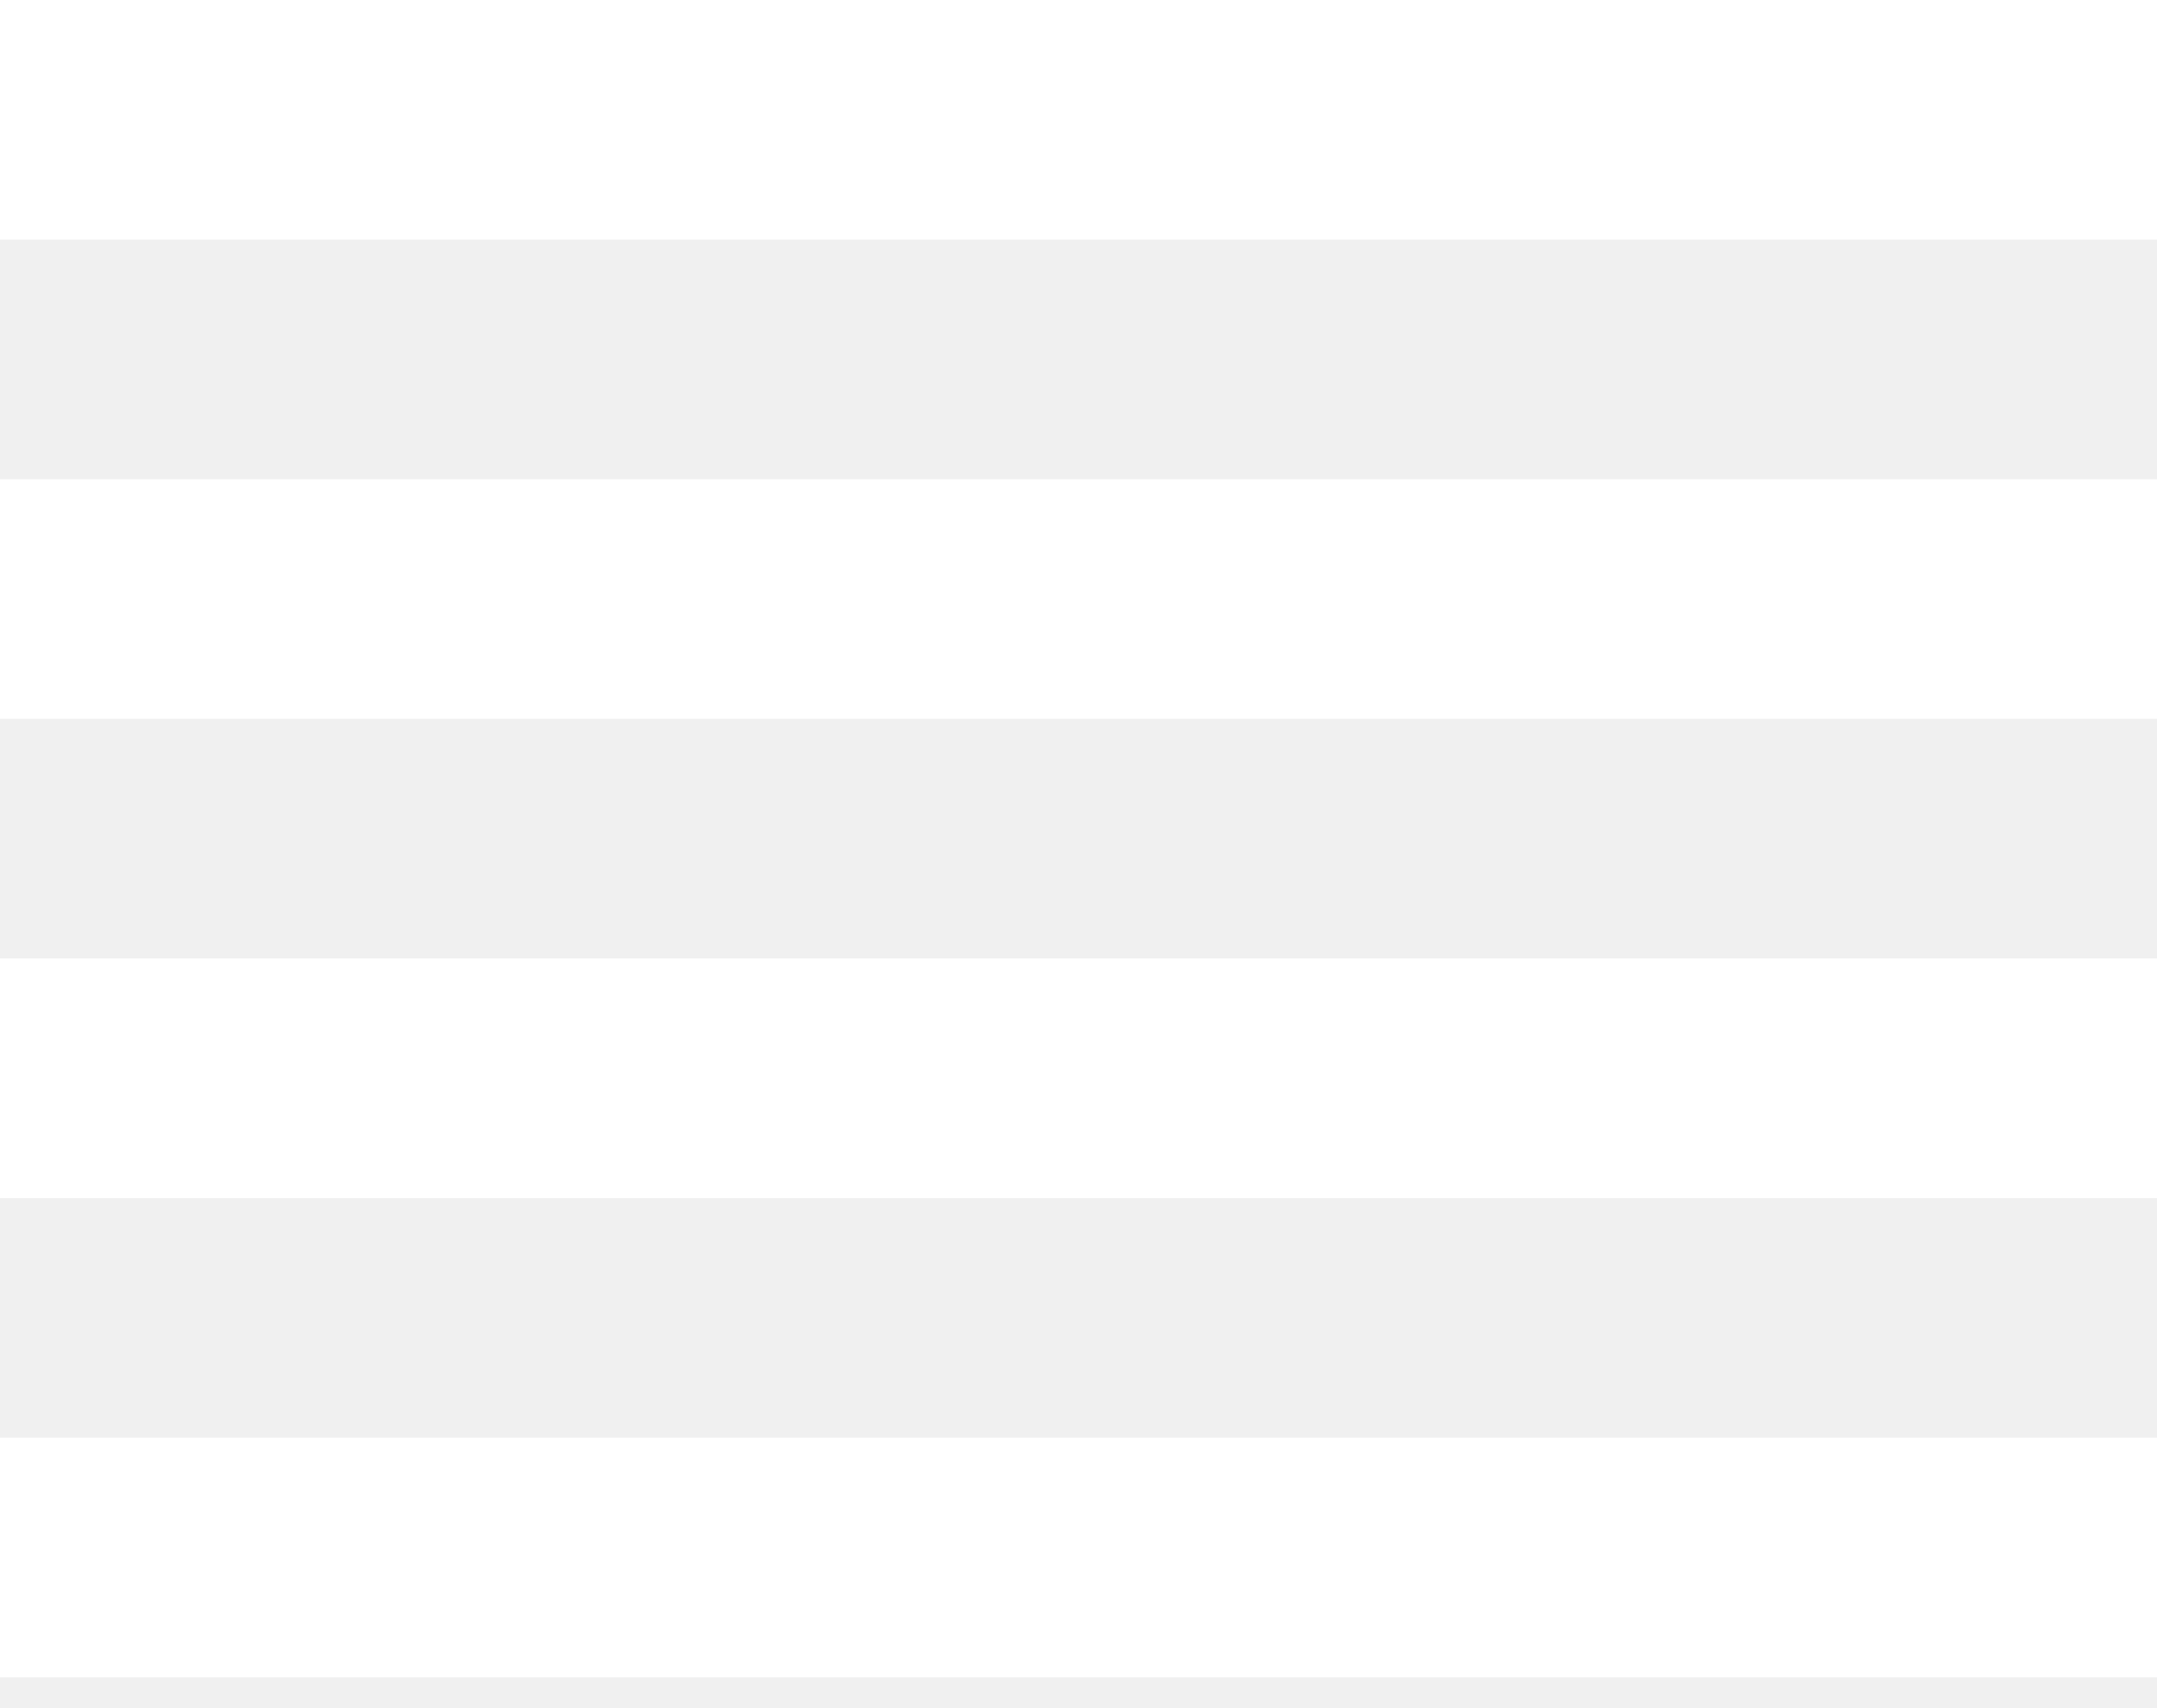
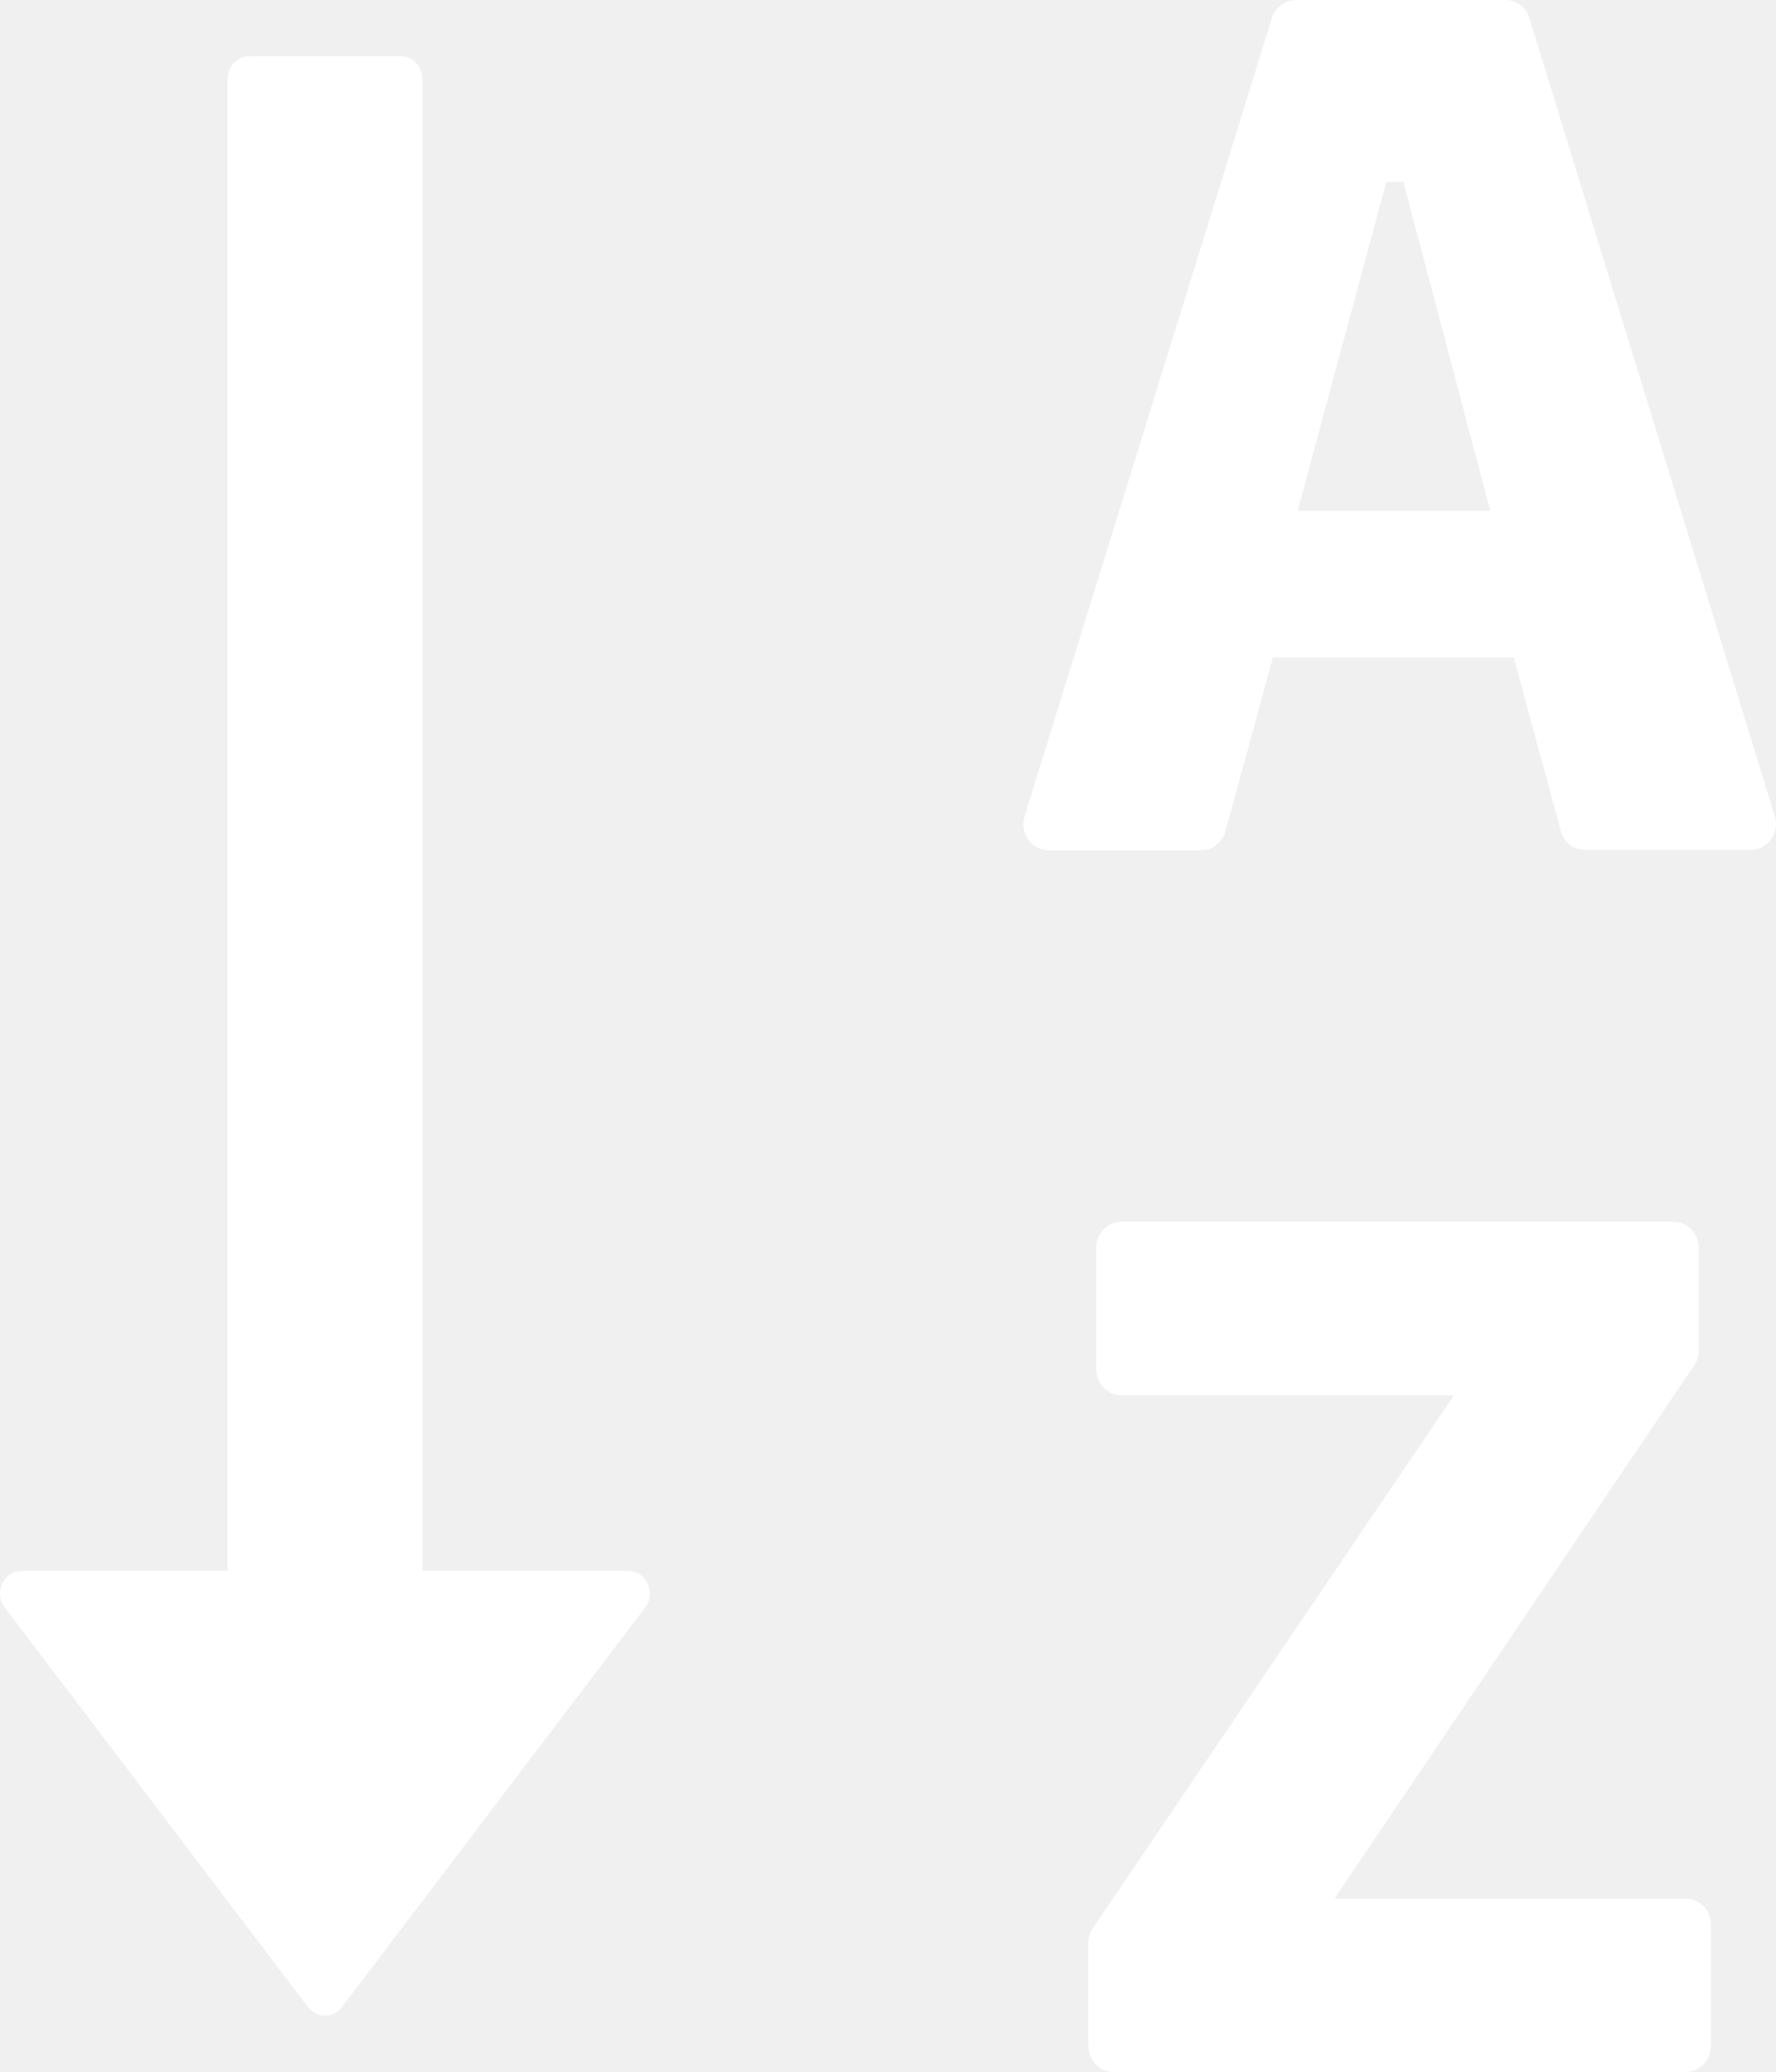
- <svg xmlns="http://www.w3.org/2000/svg" width="48" height="38" viewBox="0 0 48 38" fill="none">
-   <path d="M0 26.667H48V21.333H0V26.667ZM0 37.333H48V32H0V37.333ZM0 16H48V10.667H0V16ZM0 0V5.333H48V0H0Z" fill="white" />
+ <svg xmlns="http://www.w3.org/2000/svg" width="12" height="14" viewBox="0 0 12 14" fill="none">
+   <path d="M11.992 5.513L10.335 0.124C10.325 0.088 10.303 0.056 10.274 0.034C10.244 0.012 10.209 -0 10.173 5.87189e-06H8.757C8.682 5.87189e-06 8.618 0.049 8.594 0.124L6.924 5.513C6.919 5.53 6.915 5.549 6.915 5.568C6.915 5.665 6.992 5.745 7.085 5.745H8.117C8.194 5.745 8.259 5.691 8.281 5.615L8.601 4.443H10.229L10.546 5.613C10.566 5.689 10.633 5.743 10.71 5.743H11.83C11.848 5.743 11.864 5.741 11.881 5.735C11.925 5.72 11.96 5.689 11.982 5.648C12.002 5.606 12.005 5.558 11.992 5.513ZM8.768 3.452L9.368 1.229H9.483L10.07 3.452H8.768ZM11.393 12.828H9.022V12.821L11.447 9.227C11.468 9.197 11.479 9.163 11.479 9.125V8.432C11.479 8.335 11.402 8.255 11.309 8.255H7.577C7.484 8.255 7.407 8.335 7.407 8.432V9.25C7.407 9.347 7.484 9.427 7.577 9.427H9.82V9.435L7.385 13.028C7.365 13.058 7.354 13.094 7.354 13.131V13.823C7.354 13.92 7.431 14 7.524 14H11.391C11.484 14 11.561 13.92 11.561 13.823V13.005C11.561 12.982 11.557 12.959 11.549 12.938C11.54 12.916 11.528 12.897 11.512 12.88C11.497 12.864 11.478 12.851 11.457 12.842C11.437 12.833 11.415 12.828 11.393 12.828ZM4.245 10.614H2.854V0.533C2.854 0.449 2.789 0.38 2.708 0.38H1.684C1.603 0.38 1.538 0.449 1.538 0.533V10.614H0.147C0.025 10.614 -0.045 10.762 0.032 10.861L2.081 13.561C2.094 13.579 2.112 13.594 2.132 13.604C2.152 13.614 2.174 13.619 2.196 13.619C2.218 13.619 2.24 13.614 2.26 13.604C2.28 13.594 2.298 13.579 2.311 13.561L4.36 10.861C4.435 10.762 4.367 10.614 4.245 10.614Z" fill="white" />
</svg>
